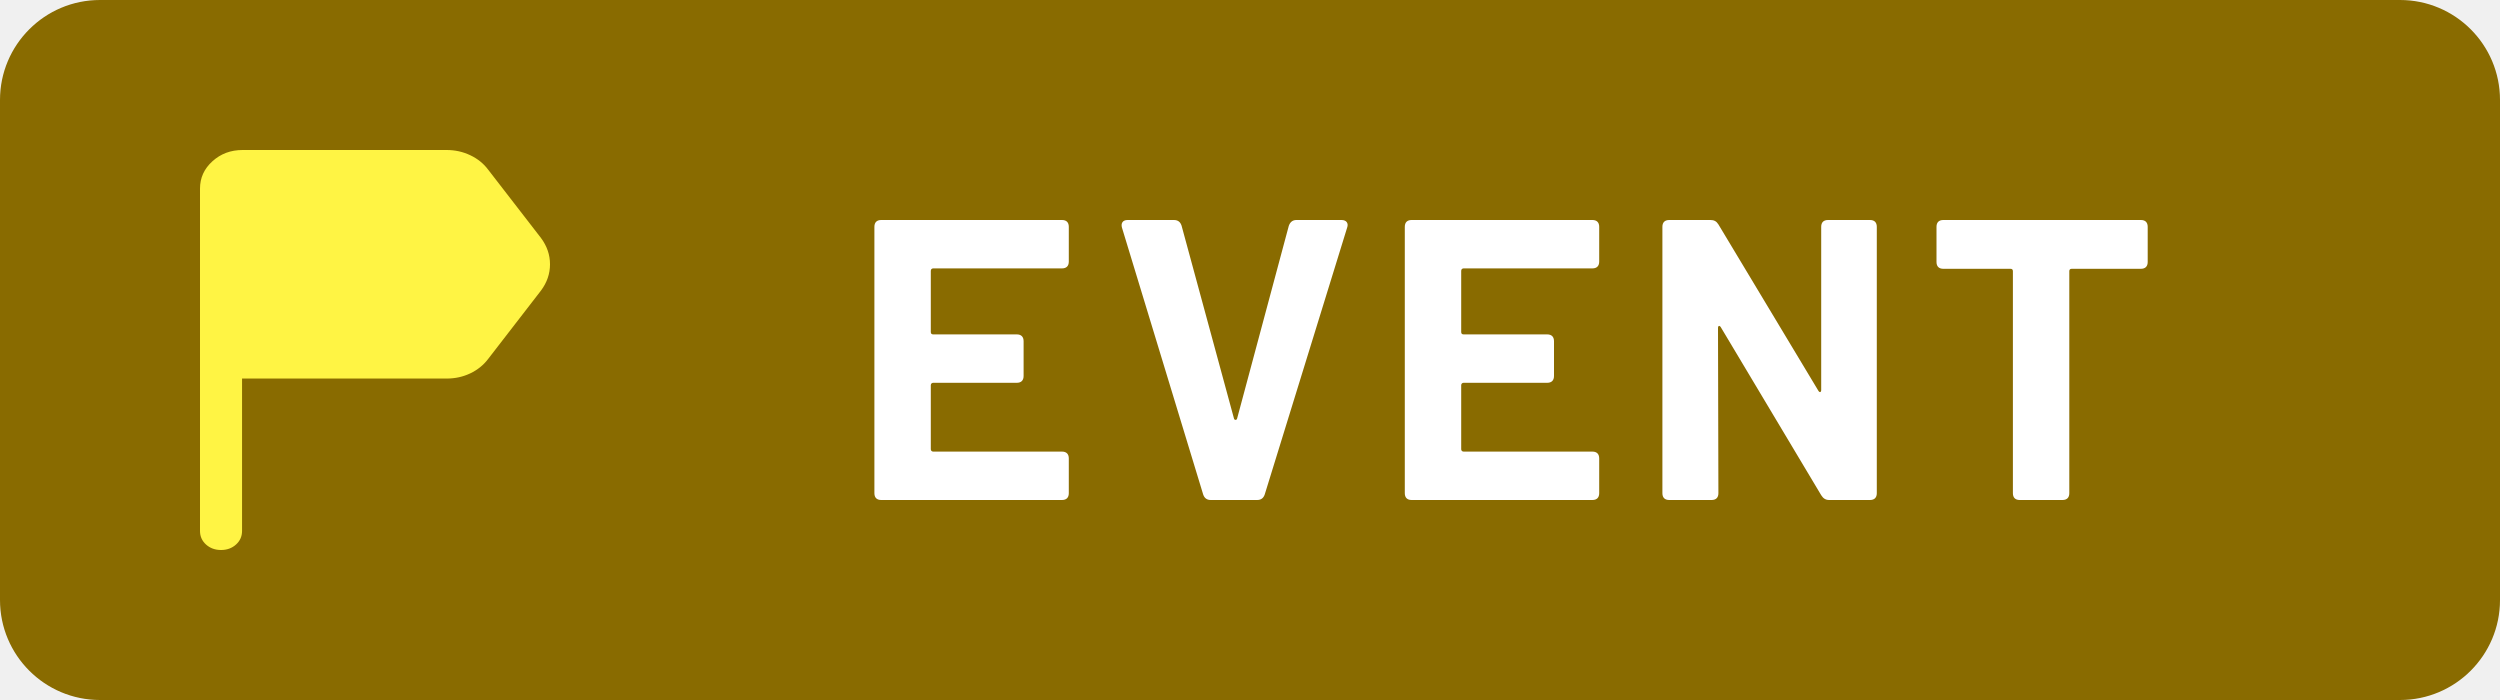
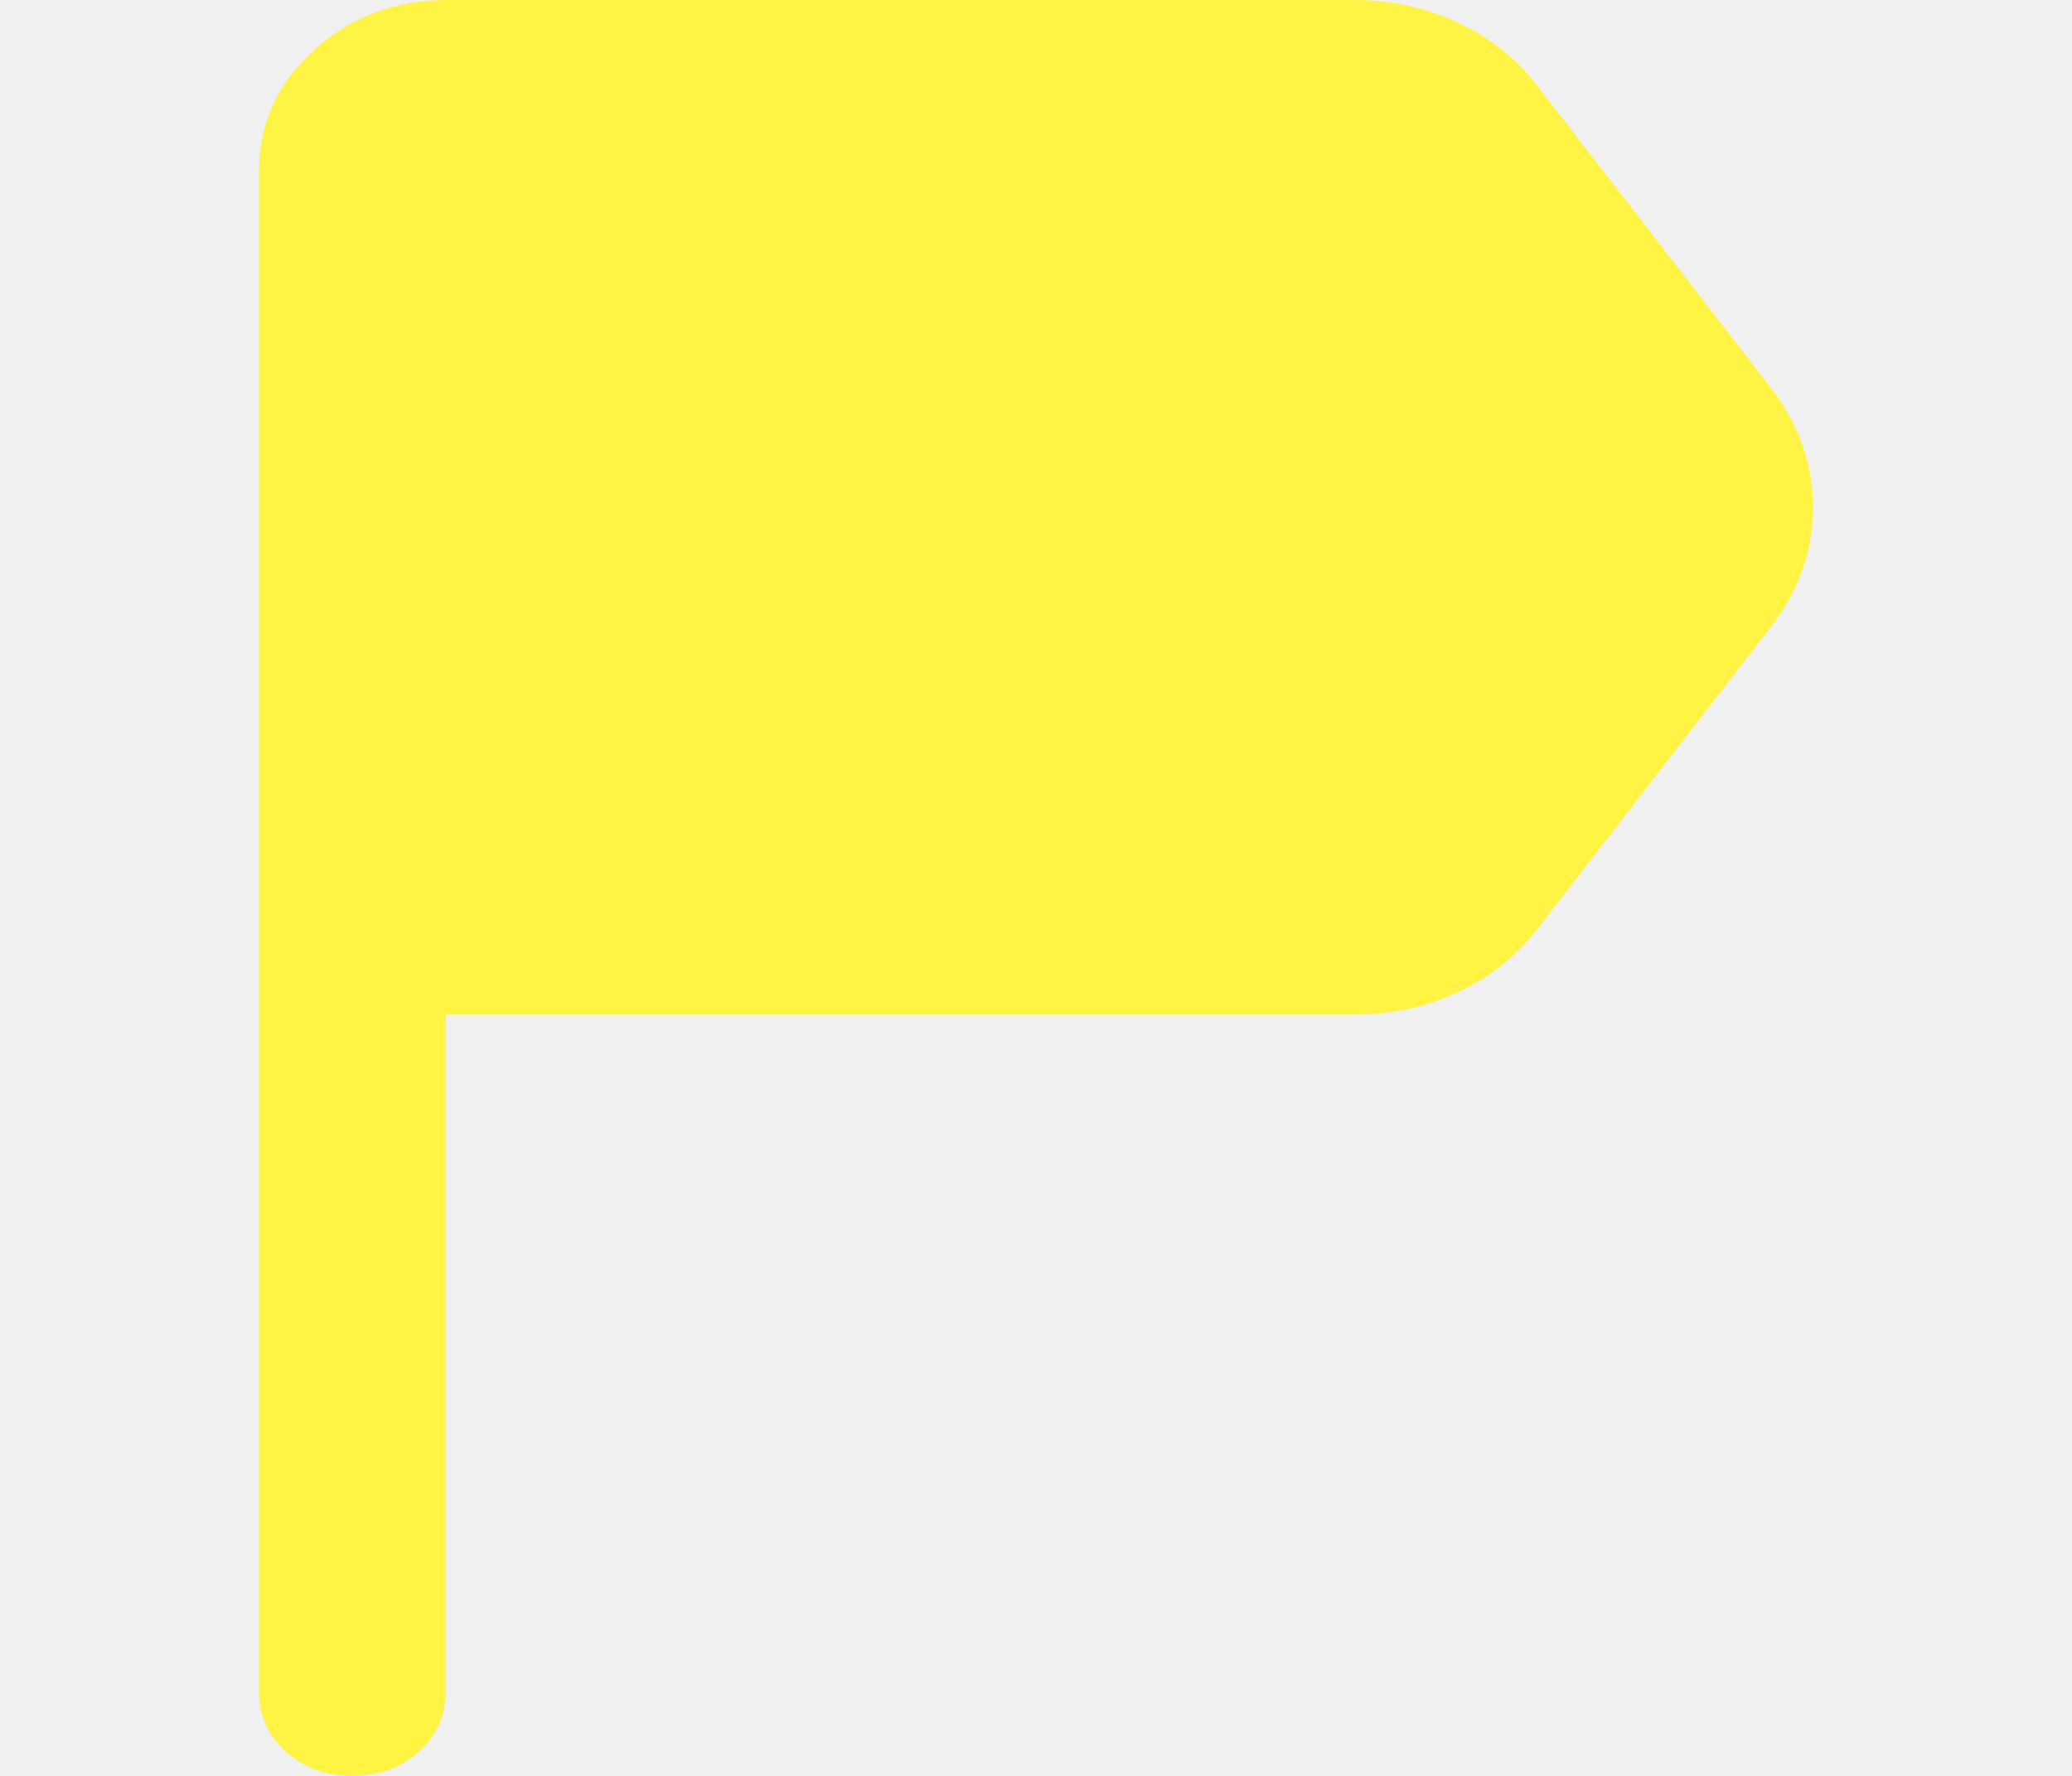
- <svg xmlns="http://www.w3.org/2000/svg" width="50" height="14" viewBox="0 0 50 14" fill="none">
-   <rect width="50" height="14" rx="2" fill="#896B00" />
-   <mask id="mask0_6832_20888" style="mask-type:alpha" maskUnits="userSpaceOnUse" x="0" y="0" width="14" height="14">
-     <rect width="14" height="14" fill="#D9D9D9" />
-   </mask>
-   <g mask="url(#mask0_6832_20888)">
-     <path d="M4 10.619V3.772C4 3.557 4.083 3.375 4.249 3.225C4.414 3.075 4.615 3 4.852 3H8.933C9.102 3 9.259 3.035 9.406 3.105C9.552 3.174 9.671 3.27 9.763 3.393L10.82 4.76C10.94 4.922 11 5.097 11 5.286C11 5.475 10.94 5.65 10.82 5.811L9.763 7.179C9.671 7.301 9.552 7.397 9.406 7.467C9.259 7.537 9.102 7.571 8.933 7.571H4.841V10.619C4.841 10.727 4.801 10.818 4.72 10.891C4.64 10.963 4.54 11 4.421 11C4.301 11 4.201 10.963 4.121 10.891C4.04 10.818 4 10.727 4 10.619Z" fill="#FFF444" />
-   </g>
-   <path d="M21.376 5.232C21.376 5.32 21.328 5.368 21.24 5.368H18.664C18.64 5.368 18.616 5.384 18.616 5.416V6.64C18.616 6.672 18.632 6.688 18.664 6.688H20.336C20.424 6.688 20.472 6.736 20.472 6.824V7.52C20.472 7.608 20.424 7.656 20.336 7.656H18.664C18.64 7.656 18.616 7.672 18.616 7.704V8.984C18.616 9.008 18.632 9.032 18.664 9.032H21.24C21.328 9.032 21.376 9.08 21.376 9.168V9.864C21.376 9.952 21.328 10 21.24 10H17.624C17.536 10 17.488 9.952 17.488 9.864V4.536C17.488 4.448 17.536 4.4 17.624 4.4H21.24C21.328 4.4 21.376 4.448 21.376 4.536V5.232ZM24.215 10C24.135 10 24.087 9.96 24.063 9.888L22.439 4.552C22.415 4.464 22.455 4.4 22.551 4.4H23.479C23.559 4.4 23.607 4.44 23.631 4.512L24.679 8.368C24.687 8.408 24.735 8.408 24.743 8.368L25.775 4.52C25.799 4.448 25.847 4.4 25.927 4.4H26.831C26.927 4.4 26.975 4.464 26.943 4.552L25.295 9.888C25.271 9.96 25.223 10 25.143 10H24.215ZM31.984 5.232C31.984 5.32 31.936 5.368 31.848 5.368H29.272C29.248 5.368 29.224 5.384 29.224 5.416V6.64C29.224 6.672 29.24 6.688 29.272 6.688H30.944C31.032 6.688 31.08 6.736 31.08 6.824V7.52C31.08 7.608 31.032 7.656 30.944 7.656H29.272C29.248 7.656 29.224 7.672 29.224 7.704V8.984C29.224 9.008 29.24 9.032 29.272 9.032H31.848C31.936 9.032 31.984 9.08 31.984 9.168V9.864C31.984 9.952 31.936 10 31.848 10H28.232C28.144 10 28.096 9.952 28.096 9.864V4.536C28.096 4.448 28.144 4.4 28.232 4.4H31.848C31.936 4.4 31.984 4.448 31.984 4.536V5.232ZM33.384 10C33.296 10 33.248 9.952 33.248 9.864V4.536C33.248 4.448 33.296 4.4 33.384 4.4H34.208C34.28 4.4 34.328 4.424 34.368 4.488L36.368 7.816C36.392 7.856 36.424 7.848 36.424 7.8V4.536C36.424 4.448 36.472 4.4 36.56 4.4H37.4C37.488 4.4 37.536 4.448 37.536 4.536V9.864C37.536 9.952 37.488 10 37.4 10H36.584C36.512 10 36.464 9.968 36.424 9.904L34.416 6.544C34.392 6.504 34.36 6.512 34.36 6.56L34.368 9.864C34.368 9.952 34.32 10 34.232 10H33.384ZM42.818 4.4C42.906 4.4 42.954 4.448 42.954 4.536V5.24C42.954 5.328 42.906 5.376 42.818 5.376H41.434C41.402 5.376 41.386 5.392 41.386 5.424V9.864C41.386 9.952 41.338 10 41.25 10H40.394C40.306 10 40.258 9.952 40.258 9.864V5.424C40.258 5.392 40.242 5.376 40.21 5.376H38.866C38.778 5.376 38.73 5.328 38.73 5.24V4.536C38.73 4.448 38.778 4.4 38.866 4.4H42.818Z" fill="white" />
+ <svg xmlns="http://www.w3.org/2000/svg" width="7" height="6" viewBox="0 0 7 8" fill="none">
+   <path d="M0 7.619V0.772C0 0.557 0.083 0.375 0.249 0.225C0.414 0.075 0.615 0 0.852 0H4.933C5.102 0 5.259 0.035 5.406 0.105C5.552 0.174 5.671 0.27 5.763 0.393L6.82 1.76C6.94 1.922 7 2.097 7 2.286C7 2.475 6.94 2.65 6.82 2.811L5.763 4.179C5.671 4.301 5.552 4.397 5.406 4.467C5.259 4.537 5.102 4.571 4.933 4.571H0.841V7.619C0.841 7.727 0.801 7.818 0.72 7.891C0.64 7.964 0.54 8 0.421 8C0.301 8 0.201 7.964 0.121 7.891C0.04 7.818 0 7.727 0 7.619Z" fill="#FFF444" />
</svg>
